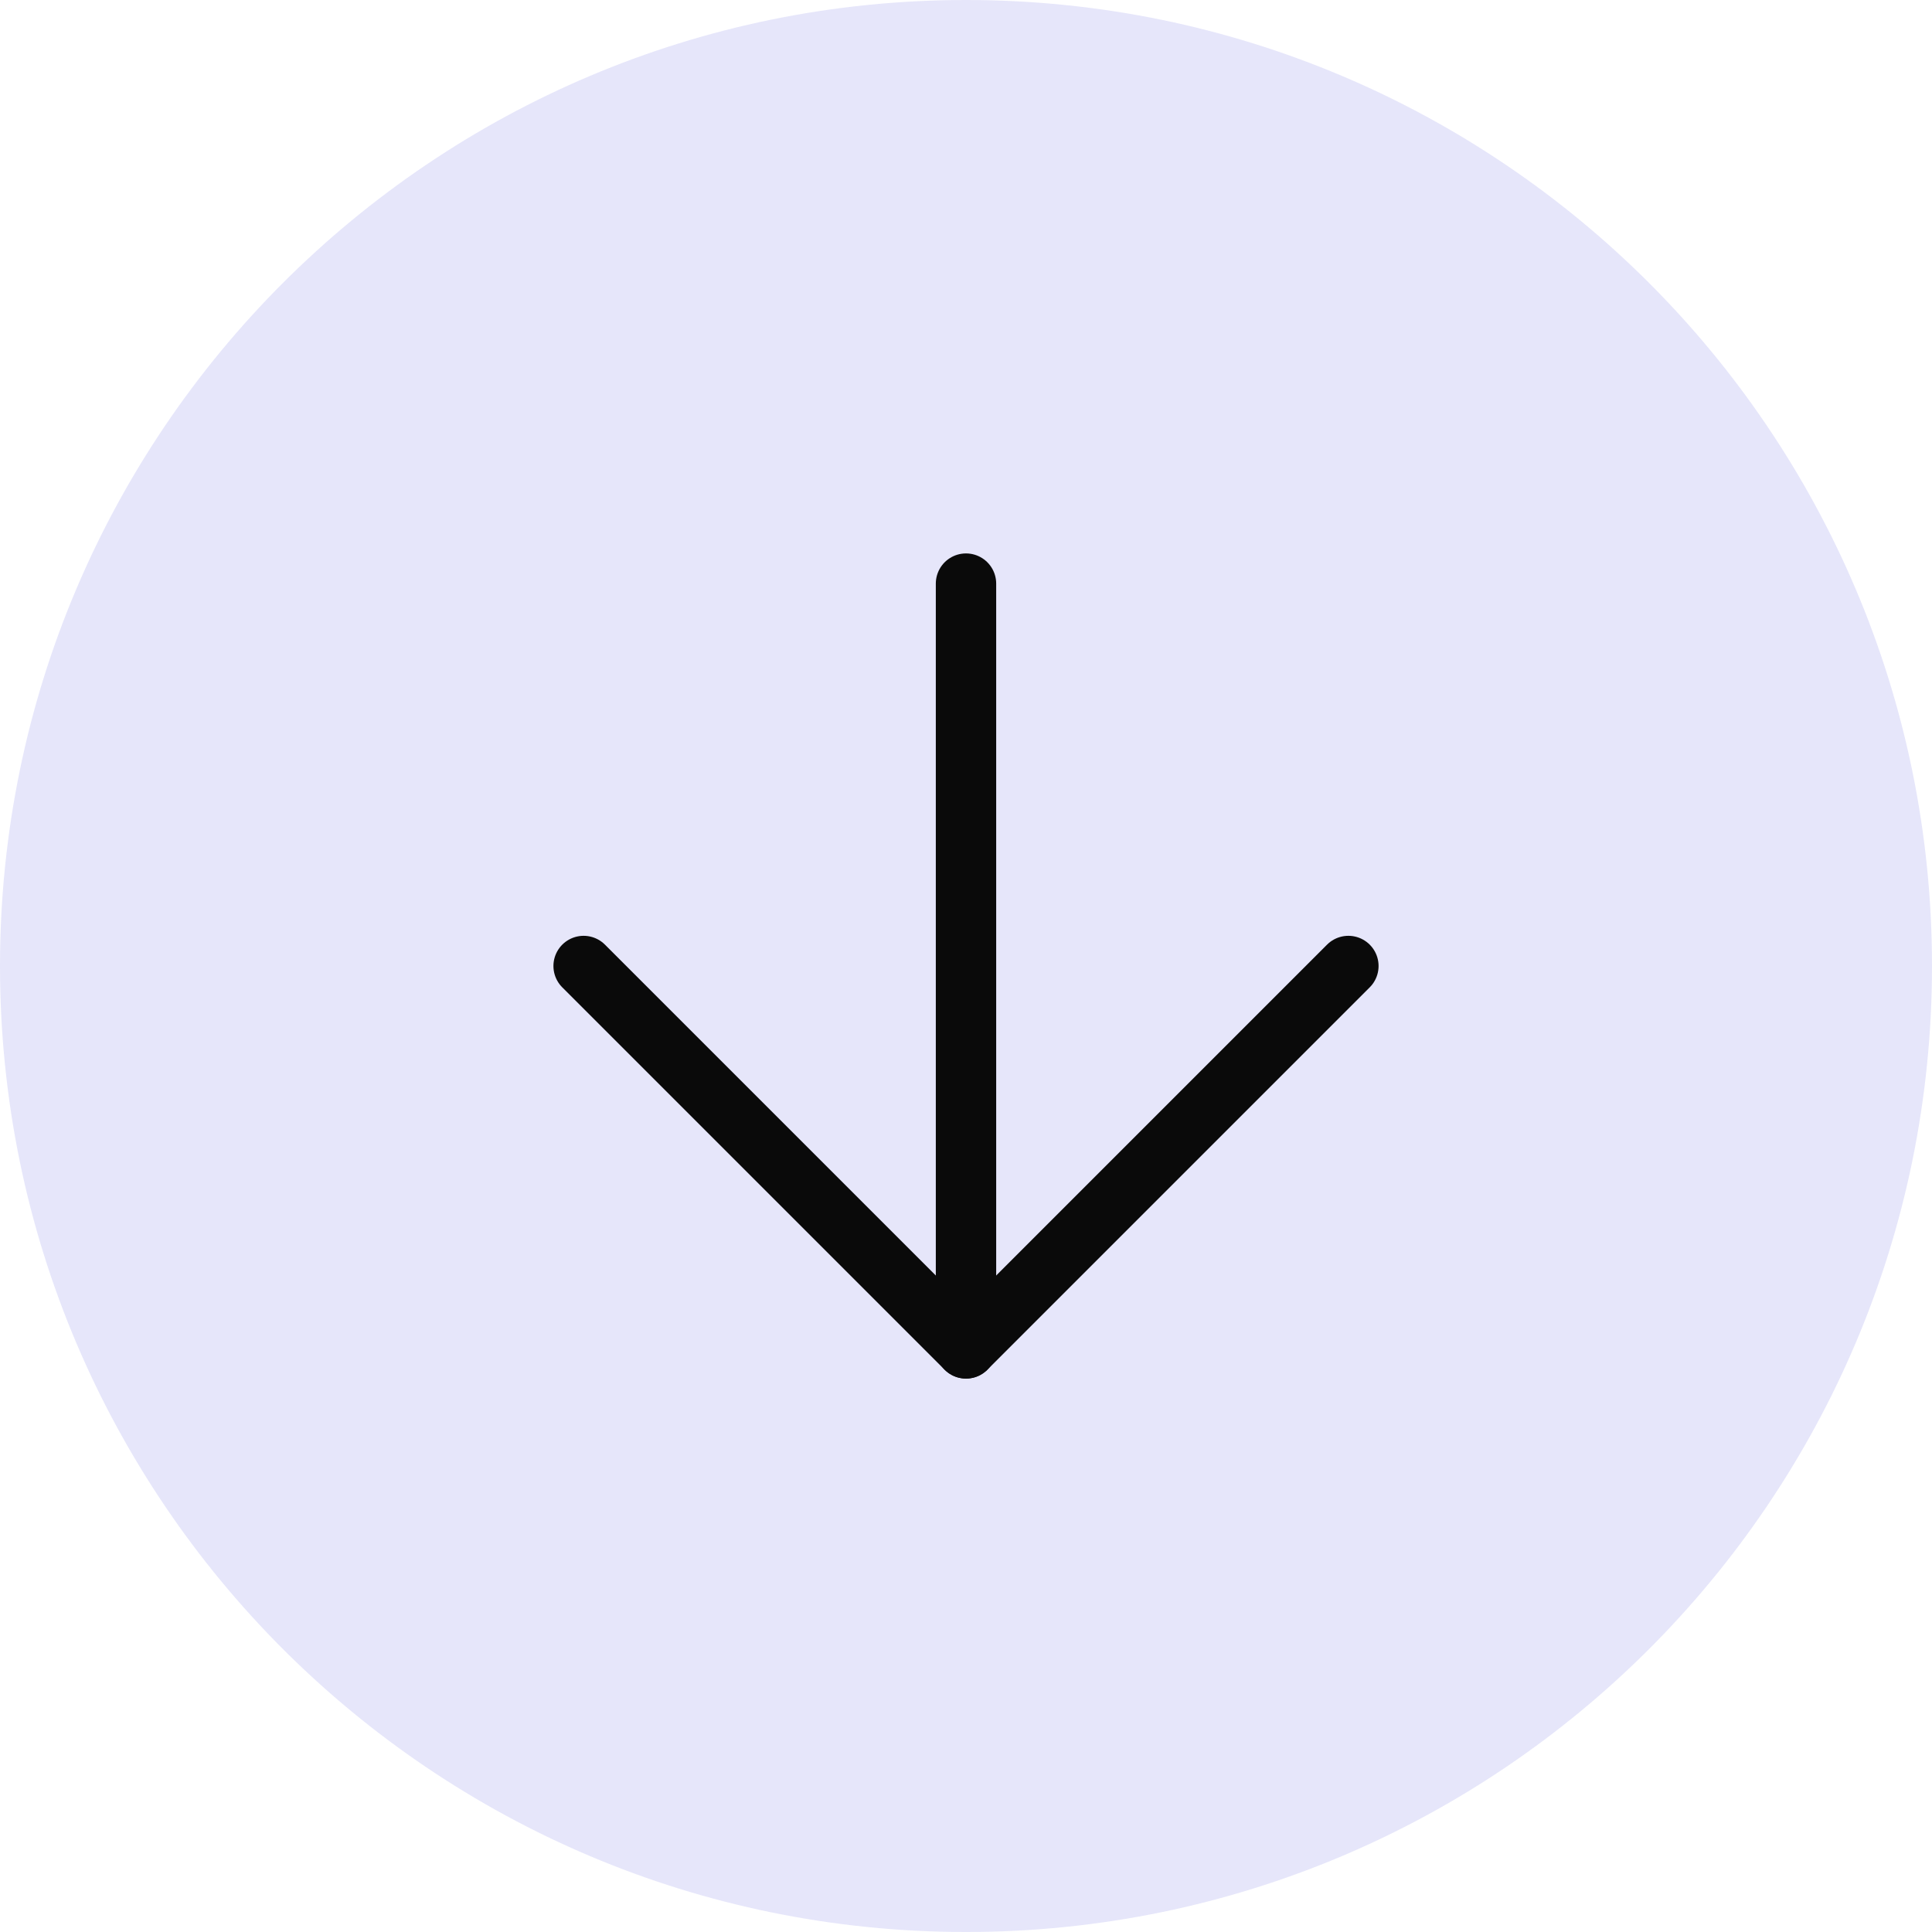
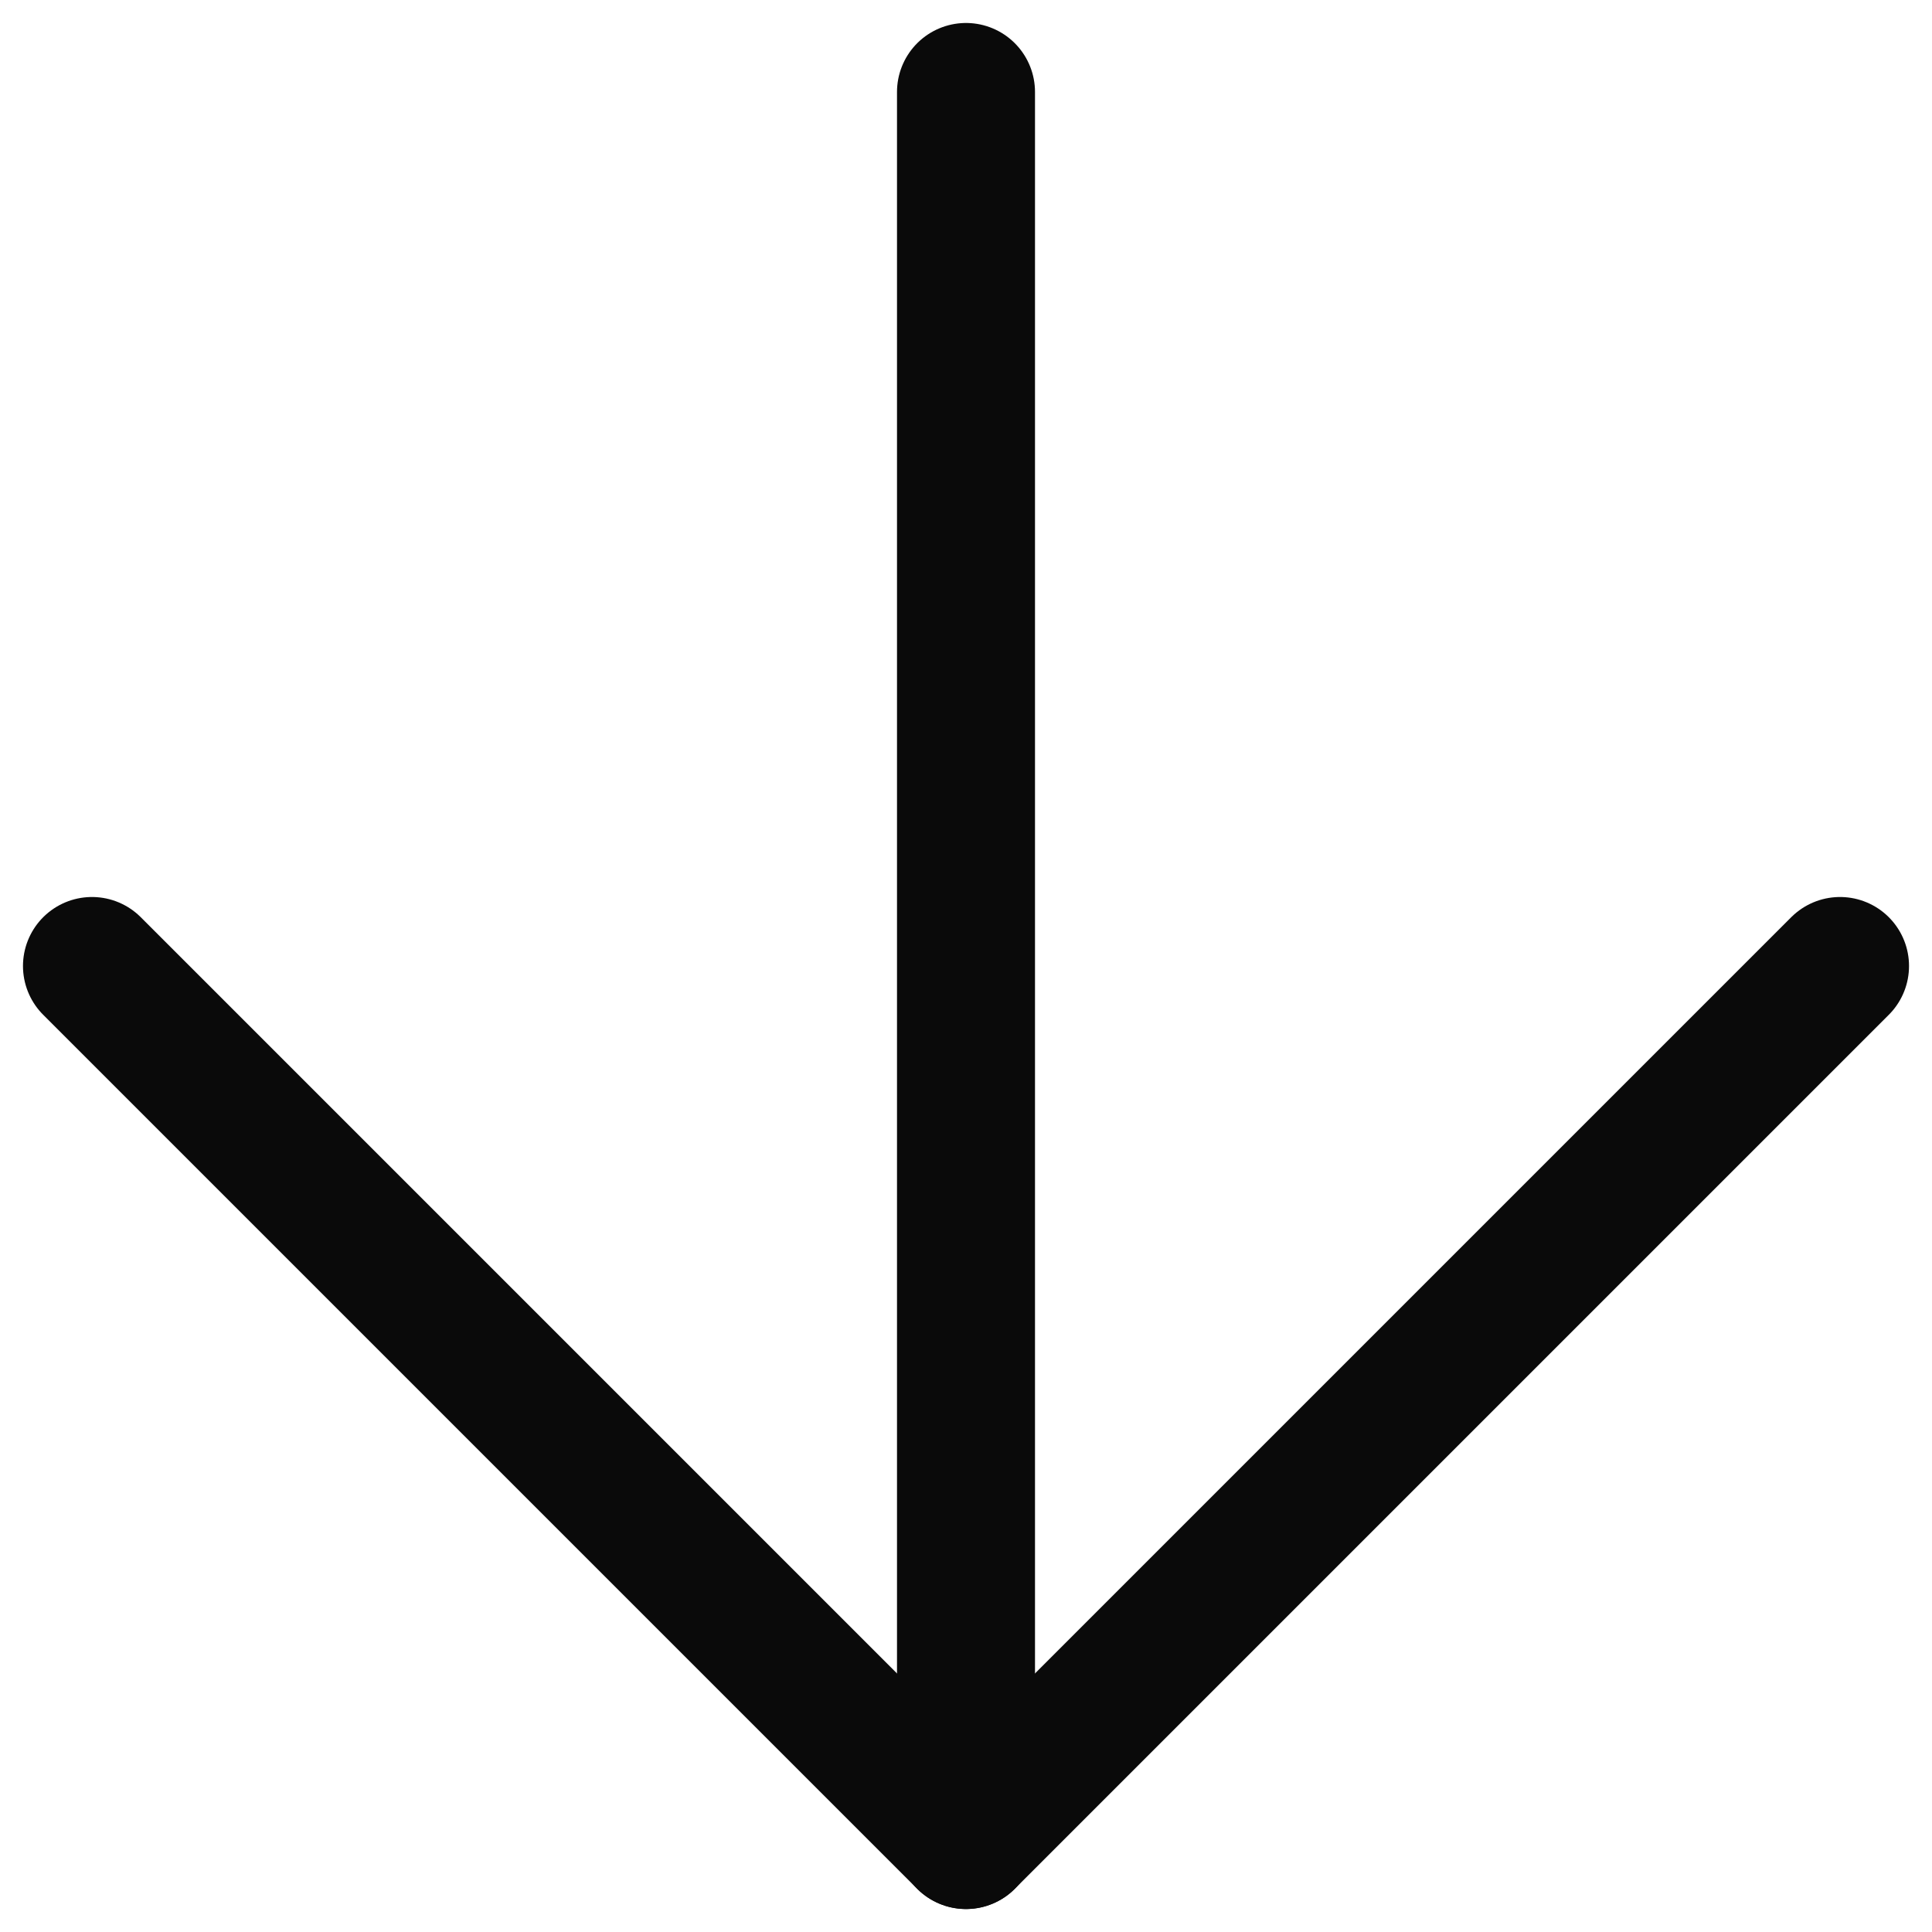
- <svg xmlns="http://www.w3.org/2000/svg" width="64" height="64" viewBox="0 0 64 64" fill="none">
-   <rect width="64" height="64" rx="32" fill="#E6E6FA" />
-   <path d="M32 19.333V44.667" stroke="#0A0A0A" stroke-width="2" stroke-linecap="round" stroke-linejoin="round" />
-   <path d="M44.667 32L32 44.667L19.333 32" stroke="#0A0A0A" stroke-width="2" stroke-linecap="round" stroke-linejoin="round" />
+ <svg xmlns="http://www.w3.org/2000/svg" width="28" height="28" viewBox="0 0 28 28" fill="none">
+   <path d="M14 1.333V26.667" stroke="#0A0A0A" stroke-width="2" stroke-linecap="round" stroke-linejoin="round" />
+   <path d="M26.667 14L14 26.667L1.333 14" stroke="#0A0A0A" stroke-width="2" stroke-linecap="round" stroke-linejoin="round" />
</svg>
